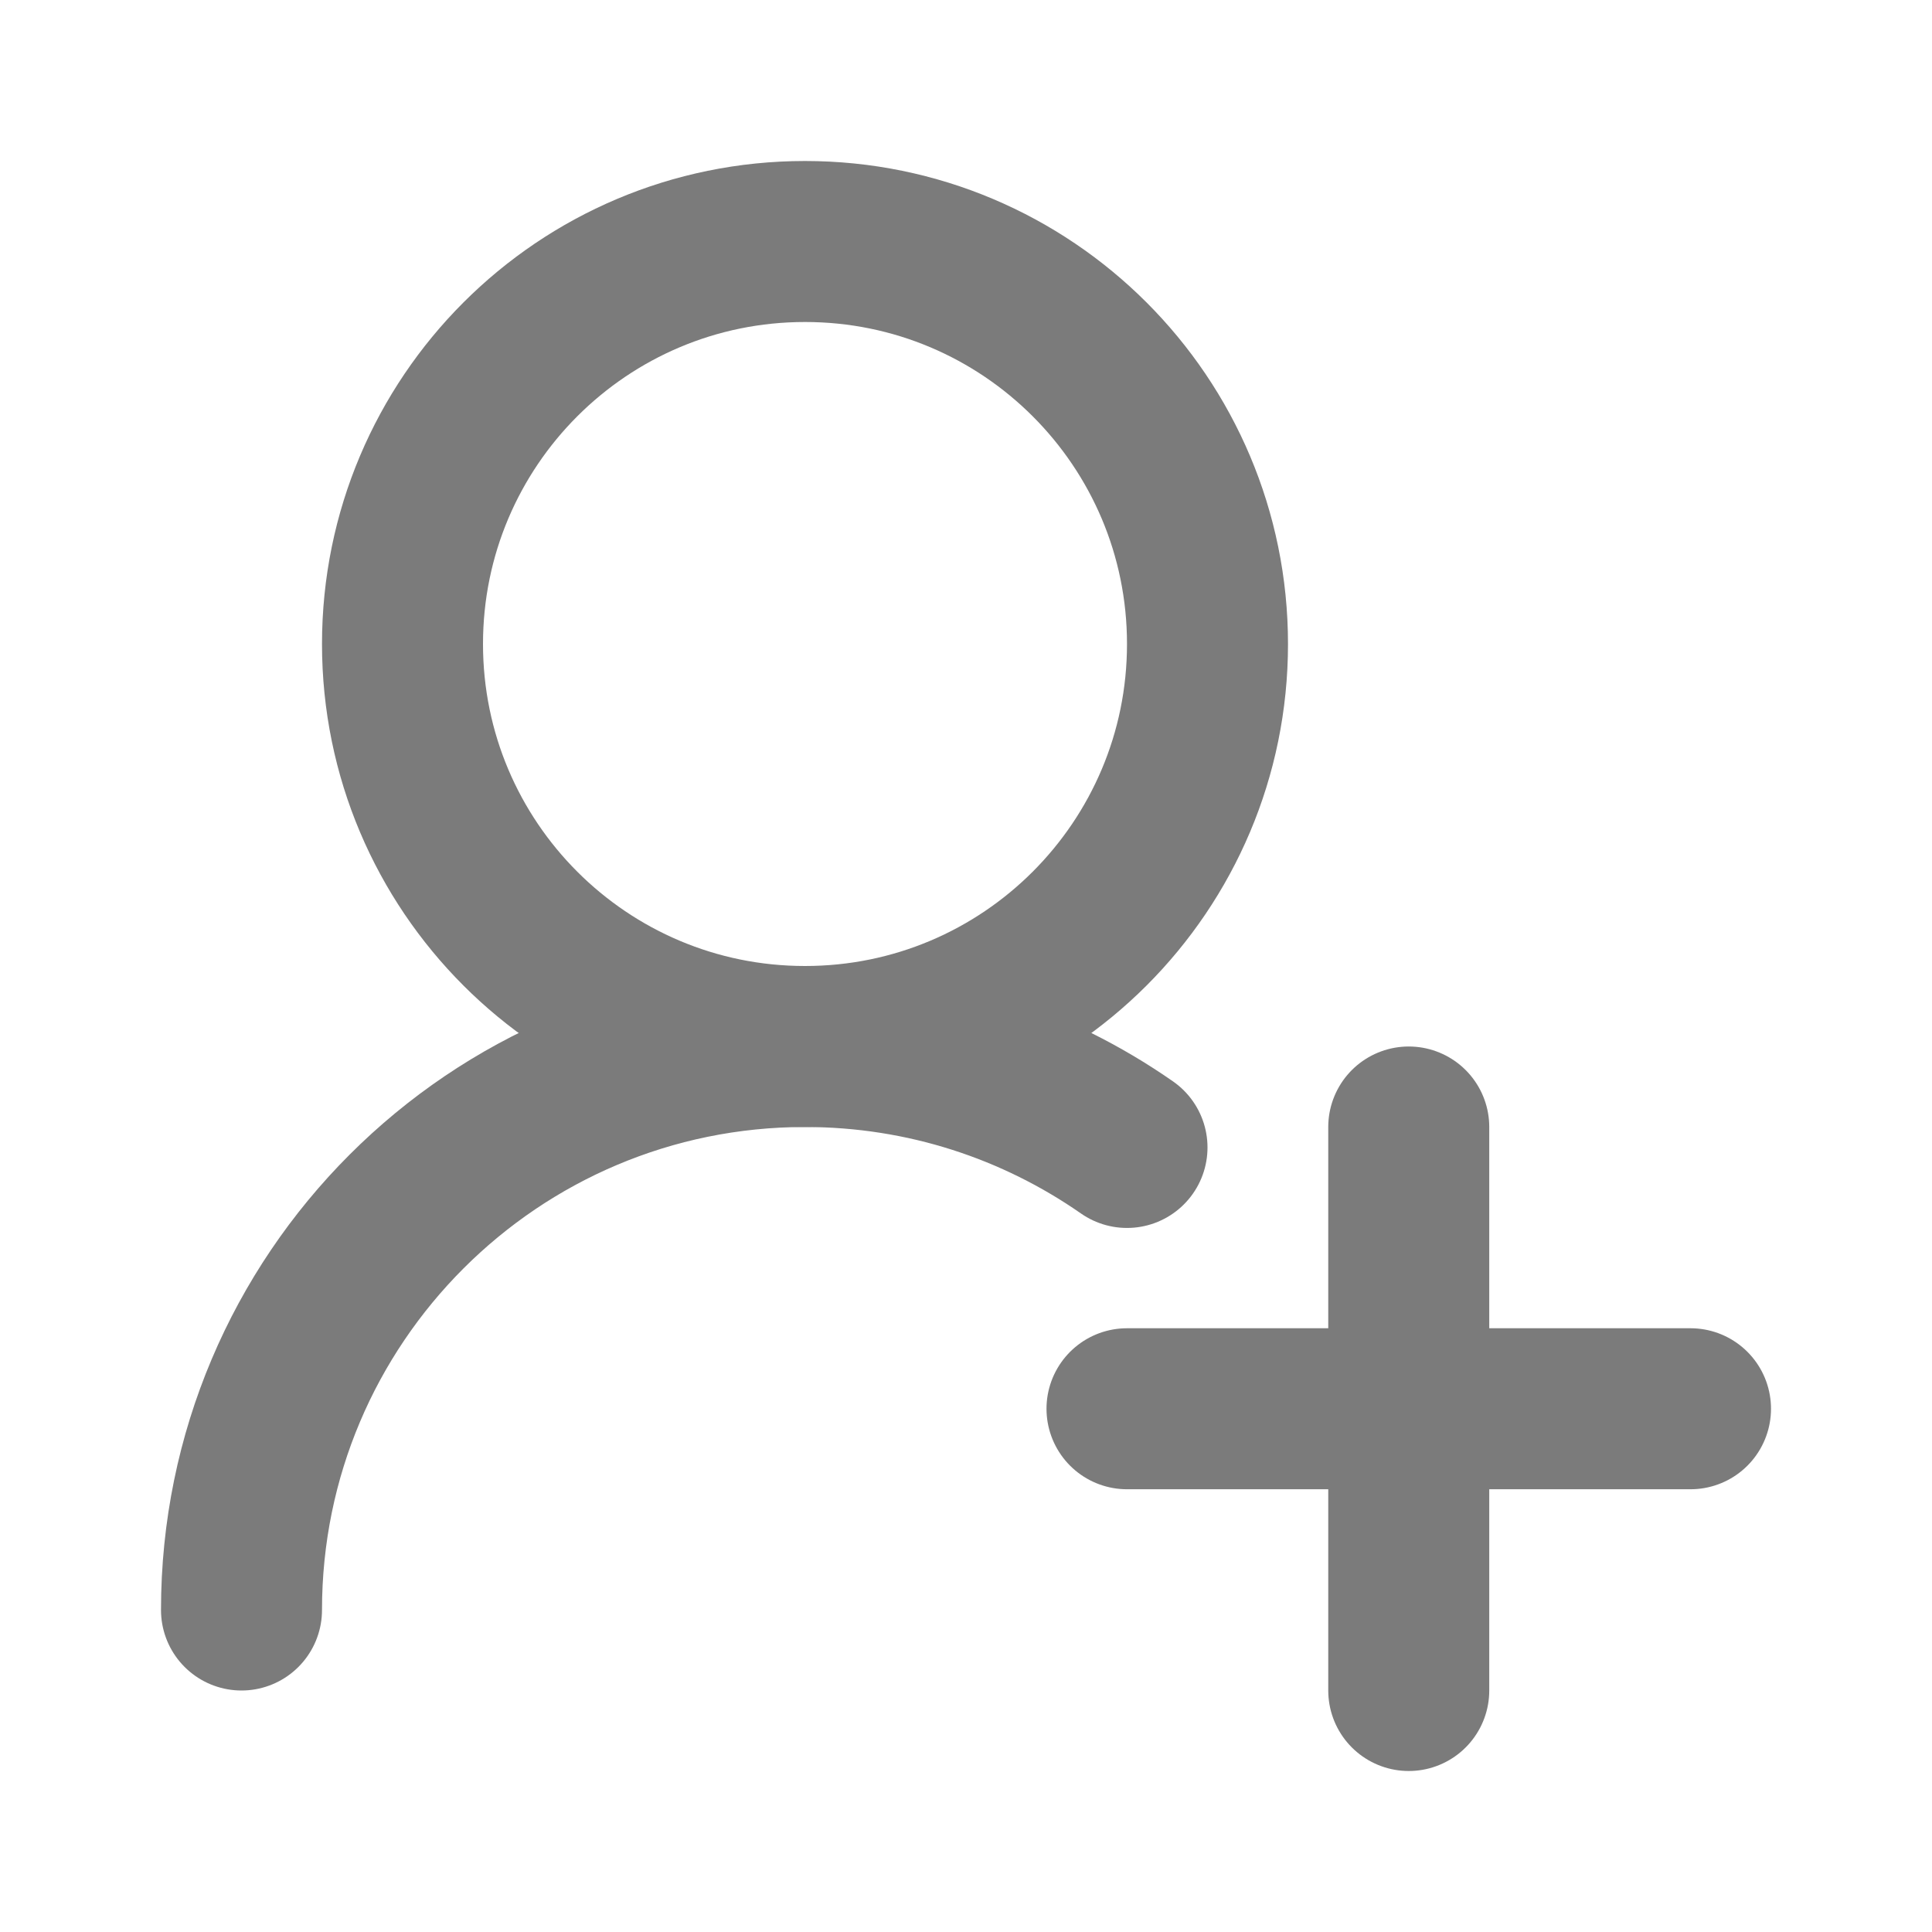
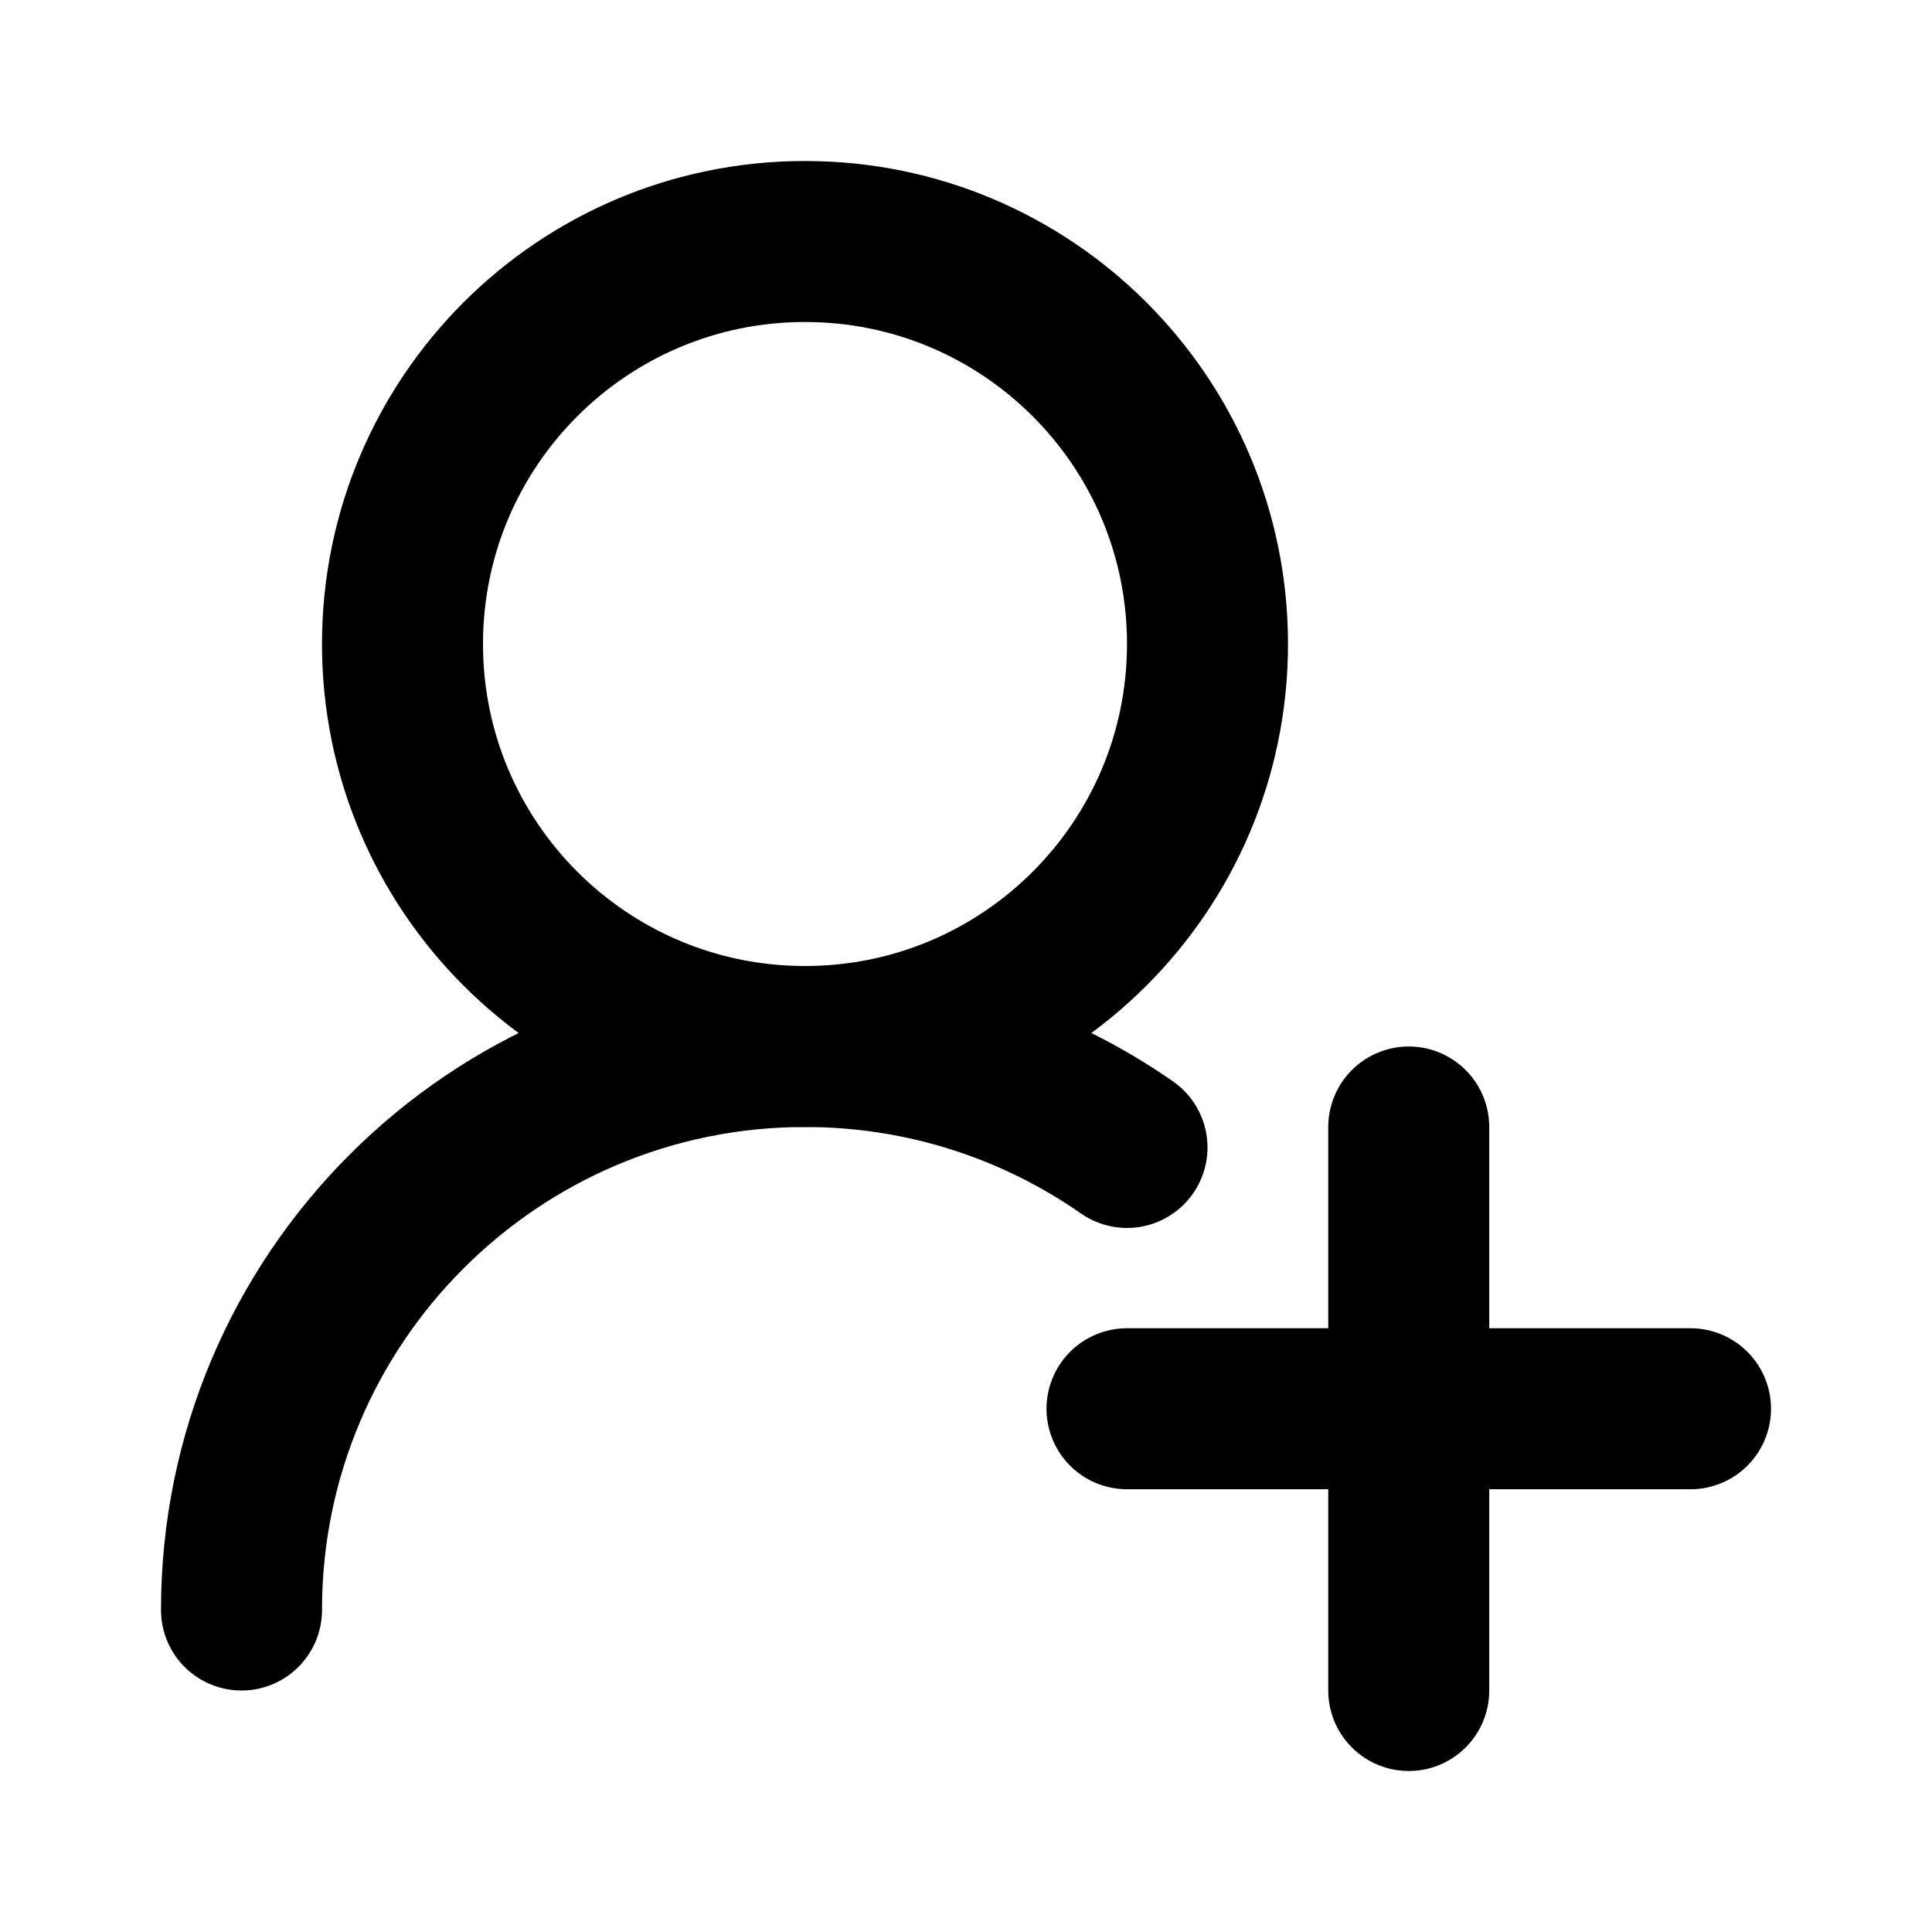
<svg xmlns="http://www.w3.org/2000/svg" width="12" height="12" viewBox="0 0 12 12" fill="none">
-   <path d="M7.5 4C7.5 2.619 6.381 1.5 5 1.5C3.619 1.5 2.5 2.619 2.5 4C2.5 5.381 3.619 6.5 5 6.5C6.381 6.5 7.5 5.381 7.5 4Z" stroke="#7B7B7B" stroke-linecap="round" stroke-linejoin="round" />
-   <path d="M8.75 10.5V7M7 8.75H10.5" stroke="#7B7B7B" stroke-linecap="round" stroke-linejoin="round" />
-   <path d="M1.5 10C1.5 8.067 3.067 6.5 5 6.5C5.744 6.5 6.433 6.732 7 7.127" stroke="#7B7B7B" stroke-linecap="round" stroke-linejoin="round" />
+   <path d="M7.5 4C7.5 2.619 6.381 1.5 5 1.5C3.619 1.5 2.5 2.619 2.5 4C2.5 5.381 3.619 6.5 5 6.5C6.381 6.5 7.5 5.381 7.5 4Z" stroke="currentcolor" stroke-linecap="round" stroke-linejoin="round" />
+   <path d="M8.75 10.5V7M7 8.75H10.5" stroke="currentcolor" stroke-linecap="round" stroke-linejoin="round" />
+   <path d="M1.5 10C1.5 8.067 3.067 6.5 5 6.5C5.744 6.5 6.433 6.732 7 7.127" stroke="currentcolor" stroke-linecap="round" stroke-linejoin="round" />
</svg>
